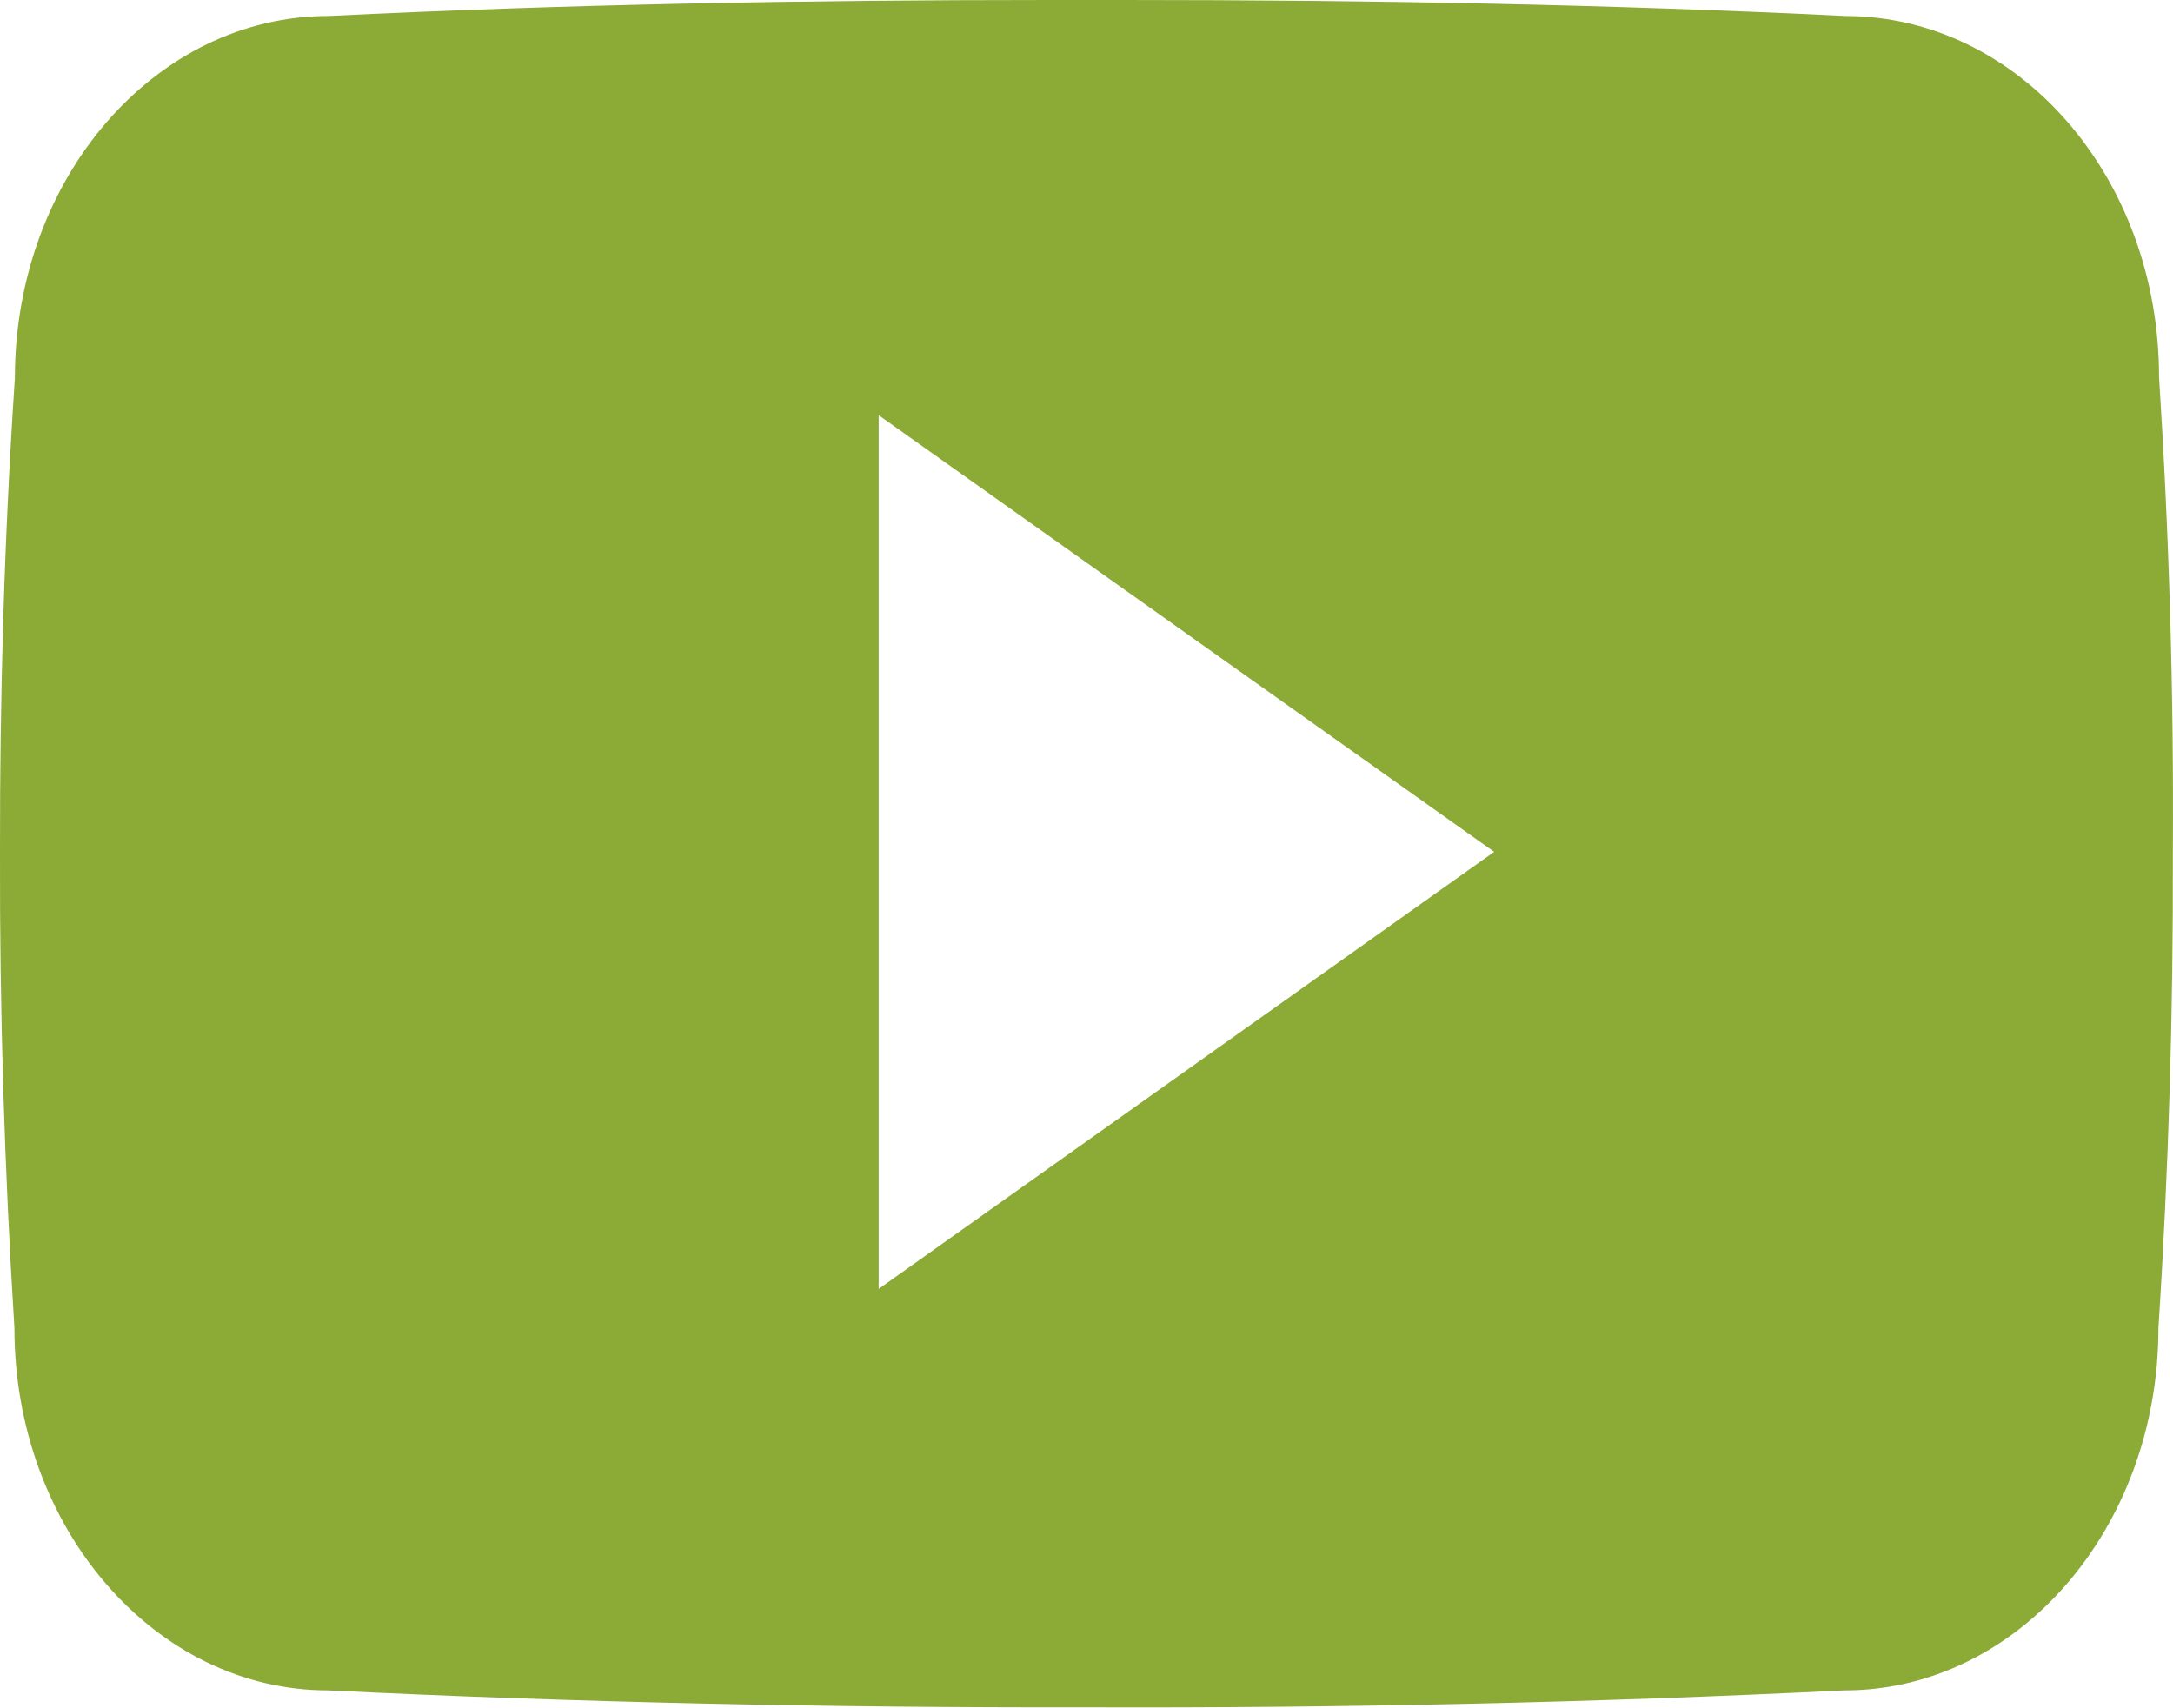
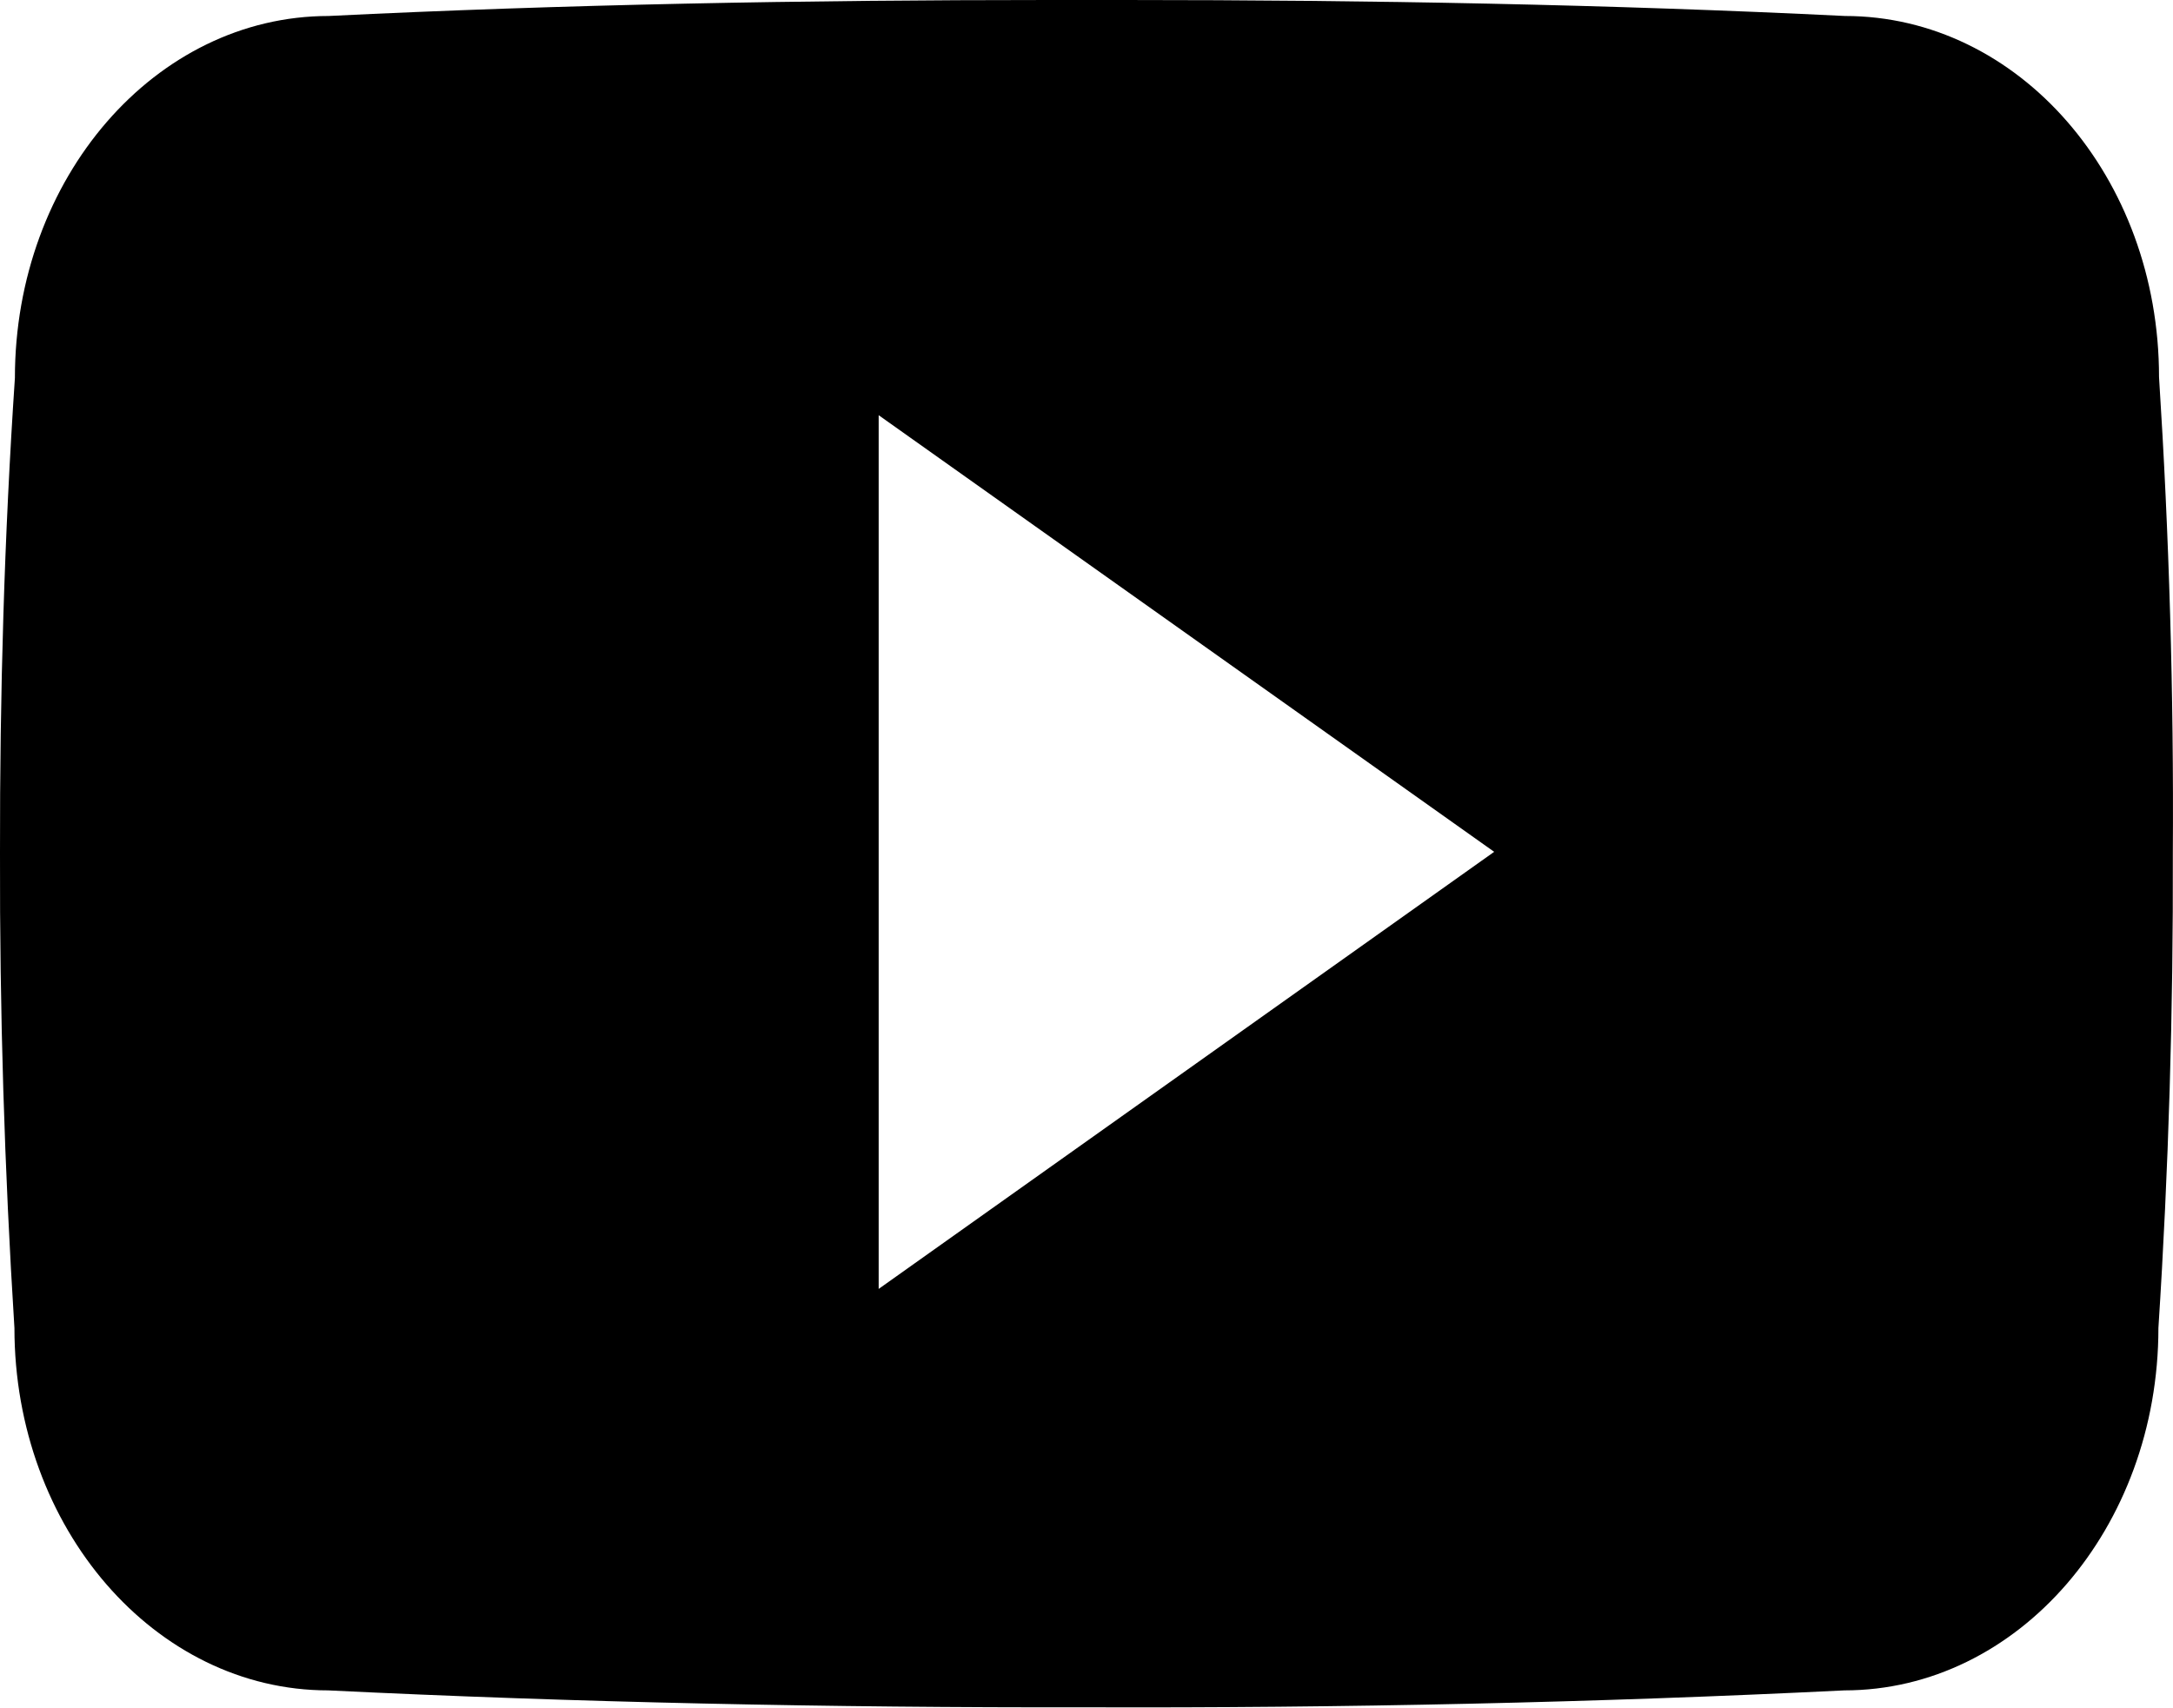
<svg xmlns="http://www.w3.org/2000/svg" width="28" height="22" viewBox="0 0 28 22" fill="none">
-   <path d="M27.82 4.858C27.82 2.28 26.01 0.206 23.773 0.206C20.743 0.057 17.652 0 14.494 0H13.51C10.36 0 7.264 0.057 4.234 0.206C2.002 0.206 0.192 2.292 0.192 4.87C0.055 6.909 -0.003 8.948 0 10.988C-0.005 13.027 0.057 15.069 0.186 17.112C0.186 19.69 1.997 21.781 4.228 21.781C7.411 21.936 10.677 22.005 13.997 21.999C17.322 22.01 20.578 21.938 23.765 21.781C26.002 21.781 27.812 19.69 27.812 17.112C27.944 15.067 28.004 13.027 27.998 10.982C28.011 8.942 27.951 6.901 27.82 4.858ZM11.322 16.608V5.35L19.253 10.976L11.322 16.608Z" fill="#8BAA36" />
+   <path d="M27.82 4.858C27.82 2.28 26.01 0.206 23.773 0.206C20.743 0.057 17.652 0 14.494 0H13.51C10.36 0 7.264 0.057 4.234 0.206C2.002 0.206 0.192 2.292 0.192 4.87C0.055 6.909 -0.003 8.948 0 10.988C-0.005 13.027 0.057 15.069 0.186 17.112C0.186 19.69 1.997 21.781 4.228 21.781C7.411 21.936 10.677 22.005 13.997 21.999C17.322 22.01 20.578 21.938 23.765 21.781C26.002 21.781 27.812 19.69 27.812 17.112C27.944 15.067 28.004 13.027 27.998 10.982C28.011 8.942 27.951 6.901 27.82 4.858ZM11.322 16.608V5.35L19.253 10.976L11.322 16.608Z" fill="currentColor" />
</svg>
